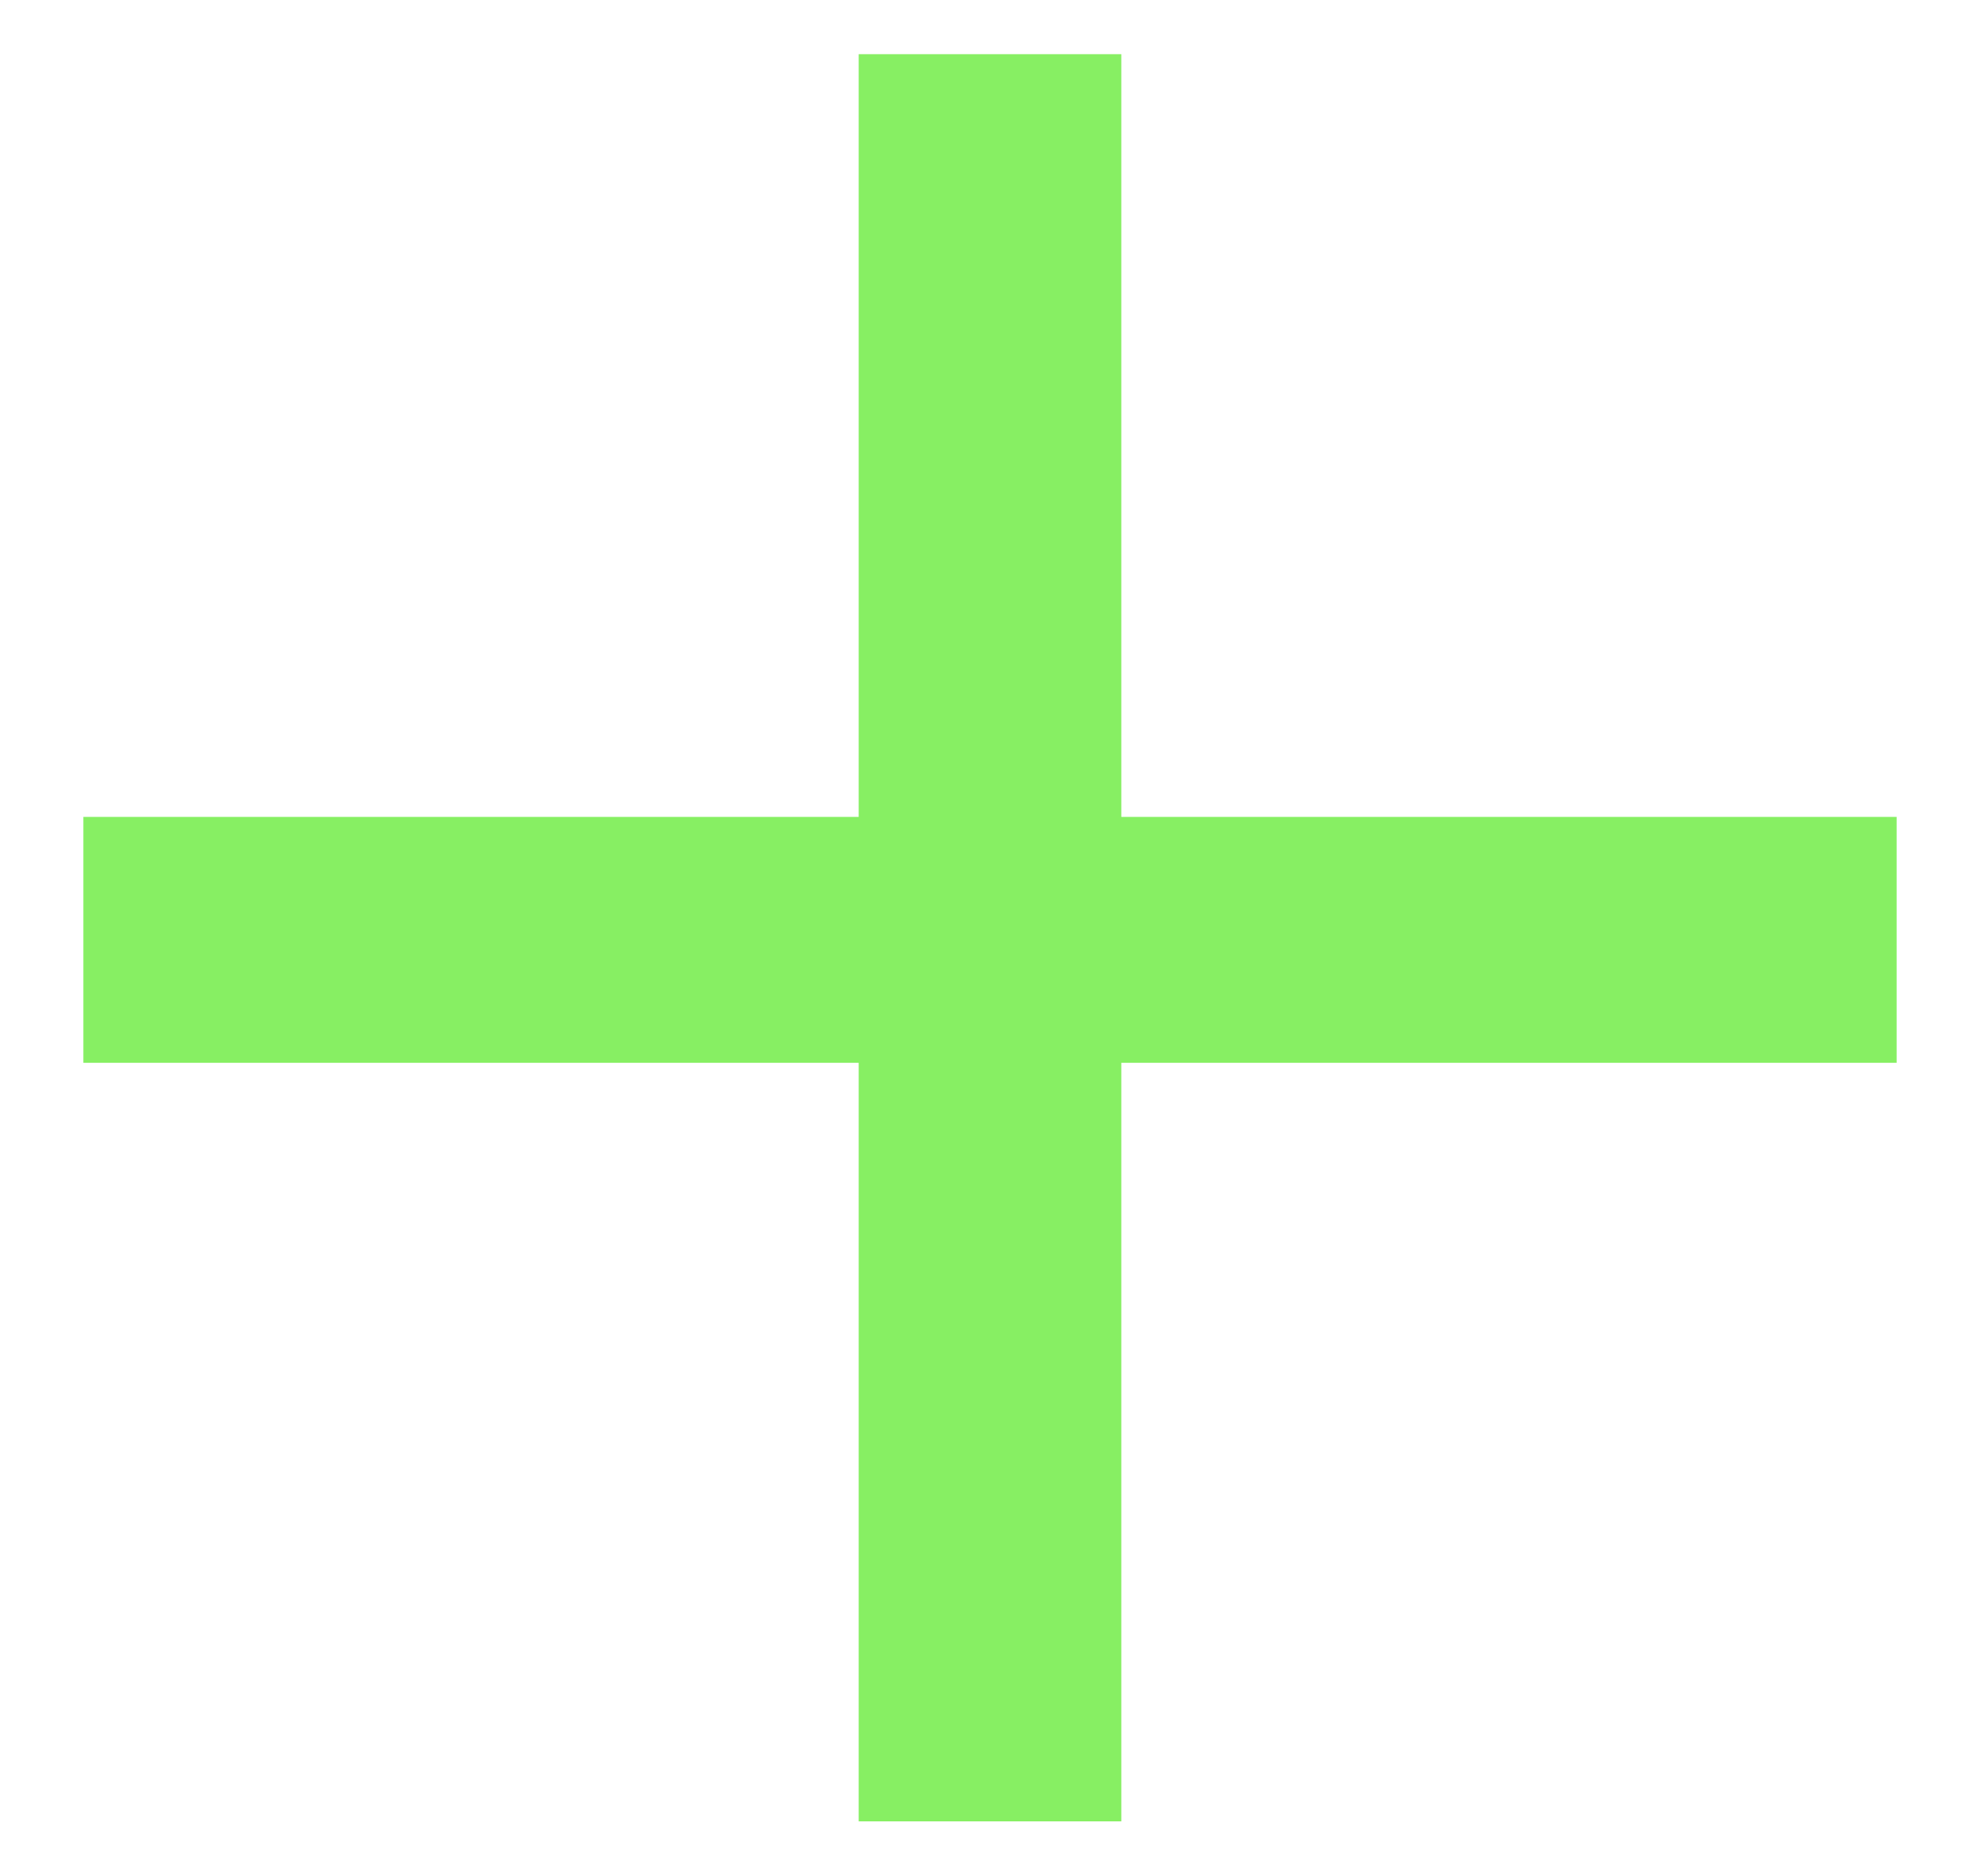
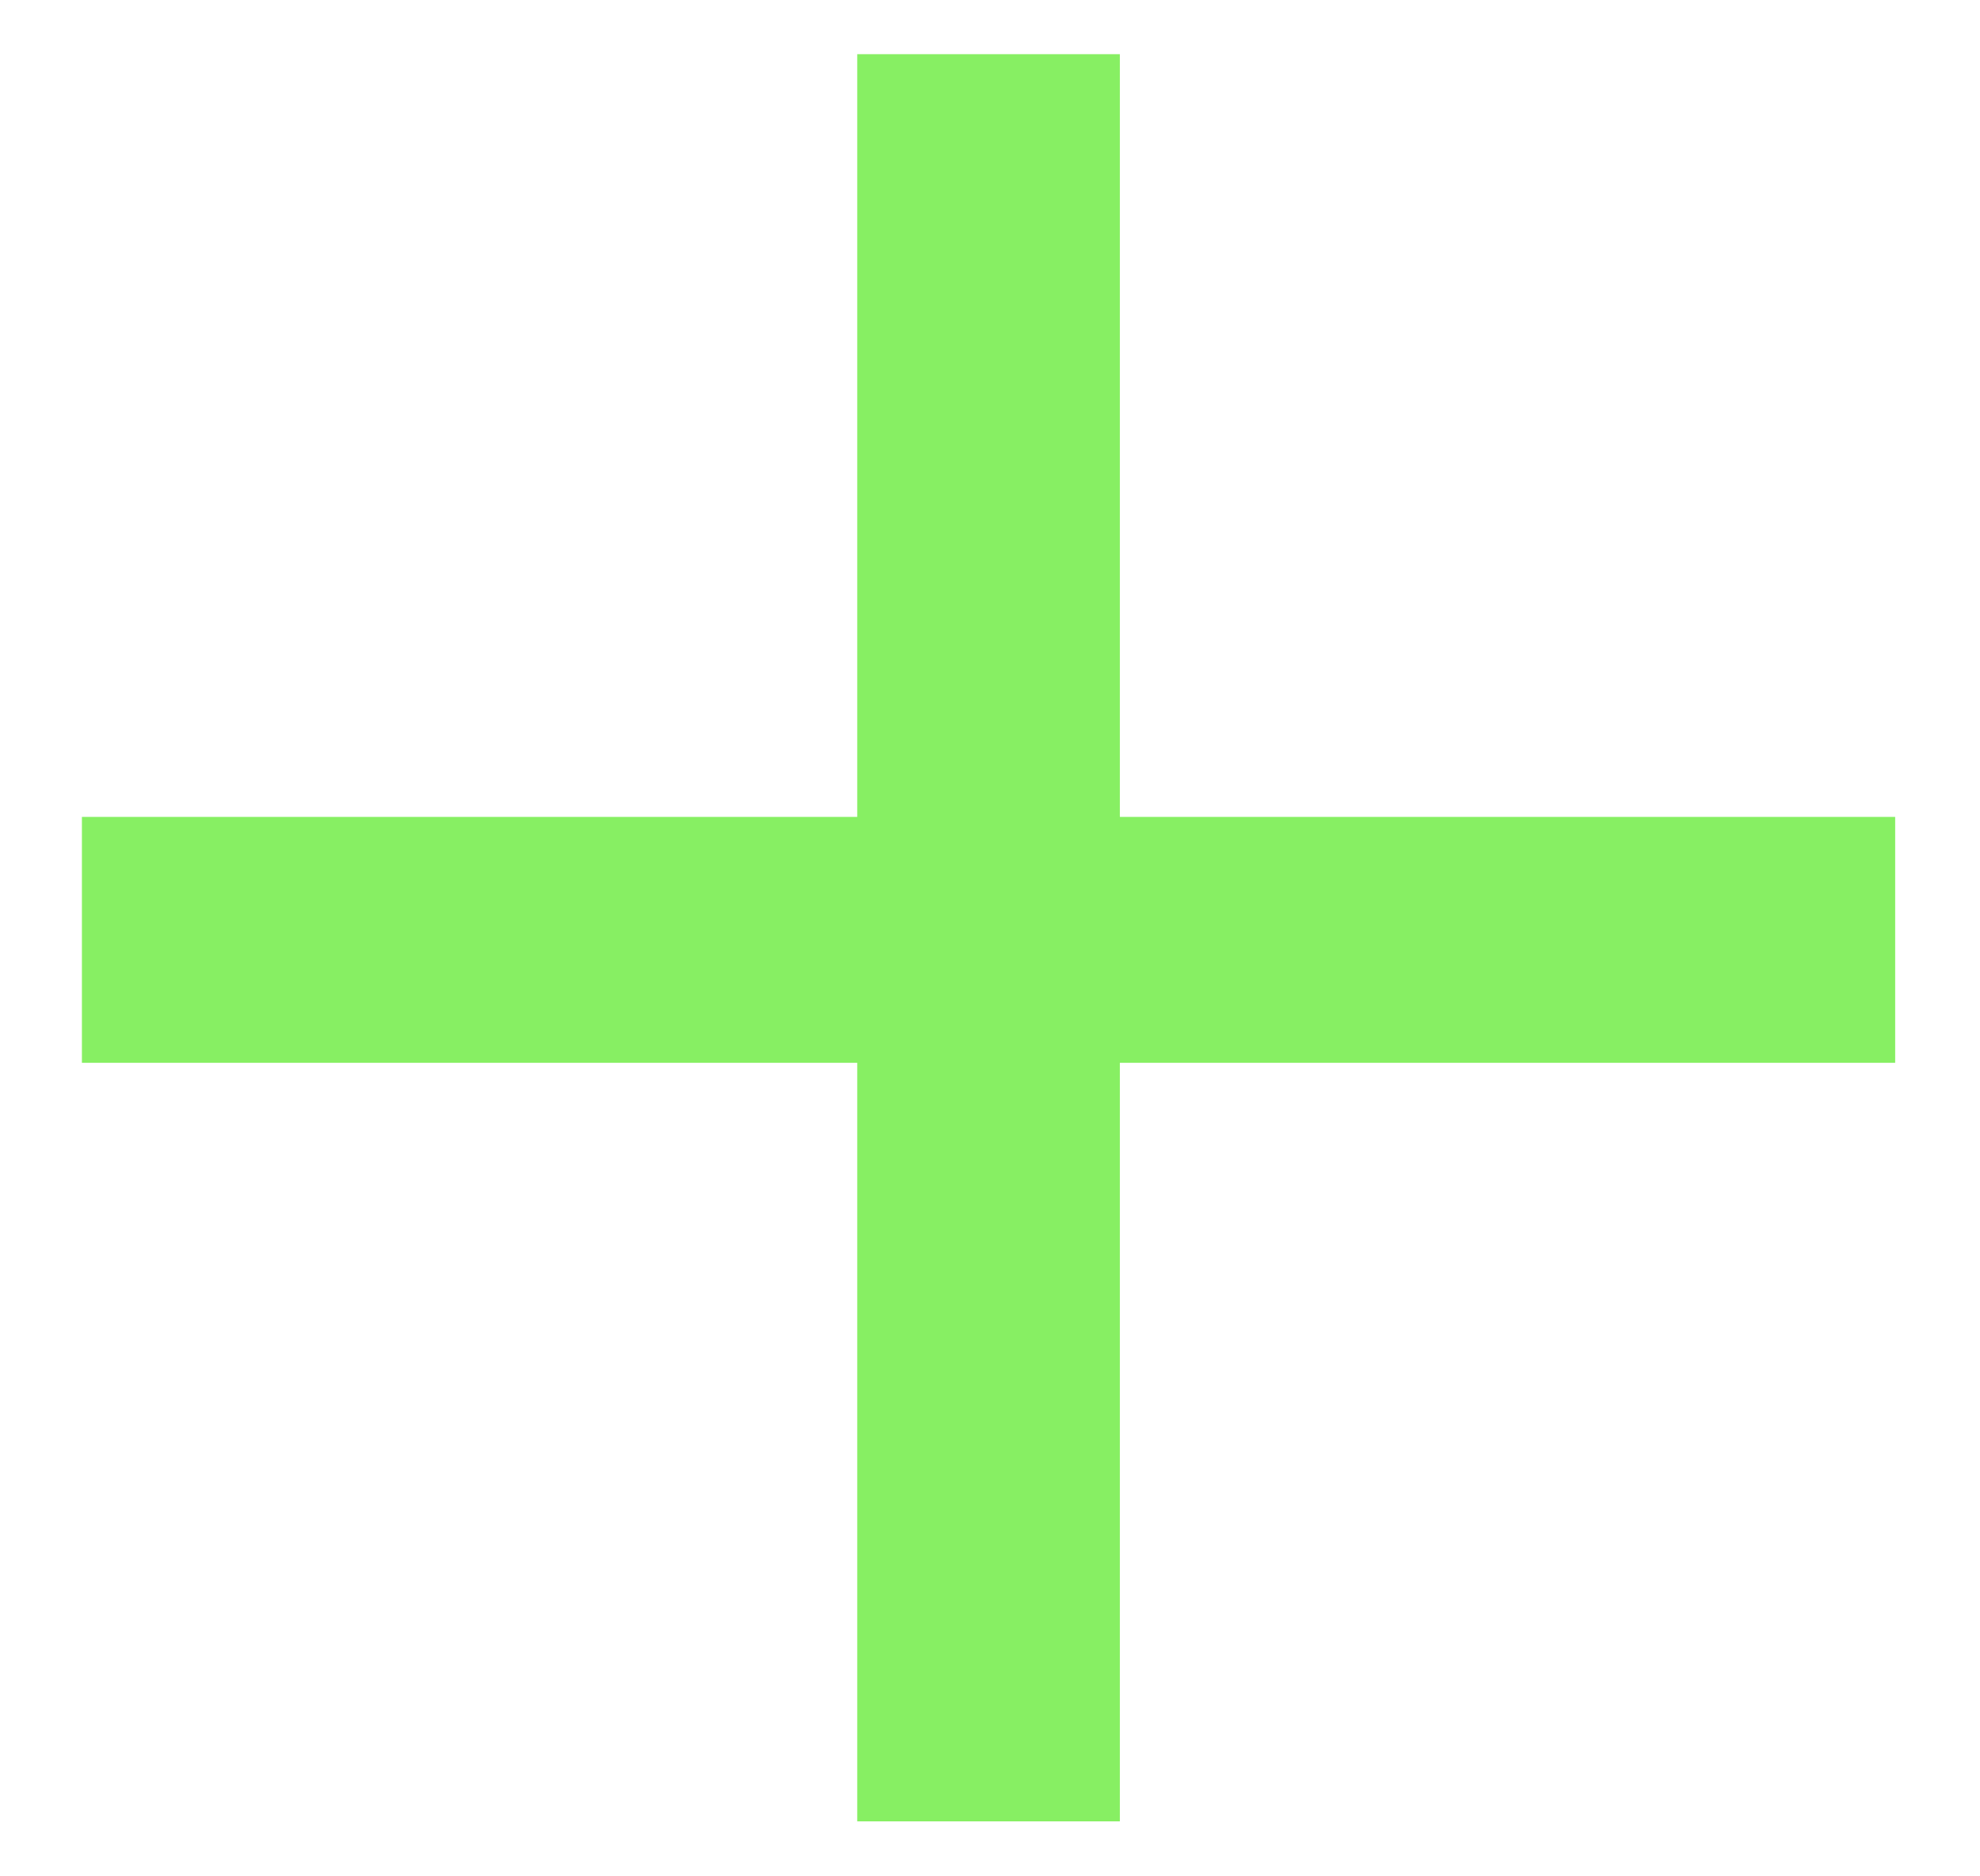
<svg xmlns="http://www.w3.org/2000/svg" width="19" height="18" viewBox="0 0 19 18" fill="none">
-   <path d="M18.2 10.2H10.76V17.48H8.24V10.2H0.8V7.84H8.24V0.52H10.76V7.84H18.2V10.2Z" fill="#87EF63" />
+   <path d="M18.186 10.2H10.746V17.48H8.226V10.2H0.786V7.84H8.226V0.52H10.746V7.84H18.186V10.2Z" fill="#87EF63" />
</svg>
